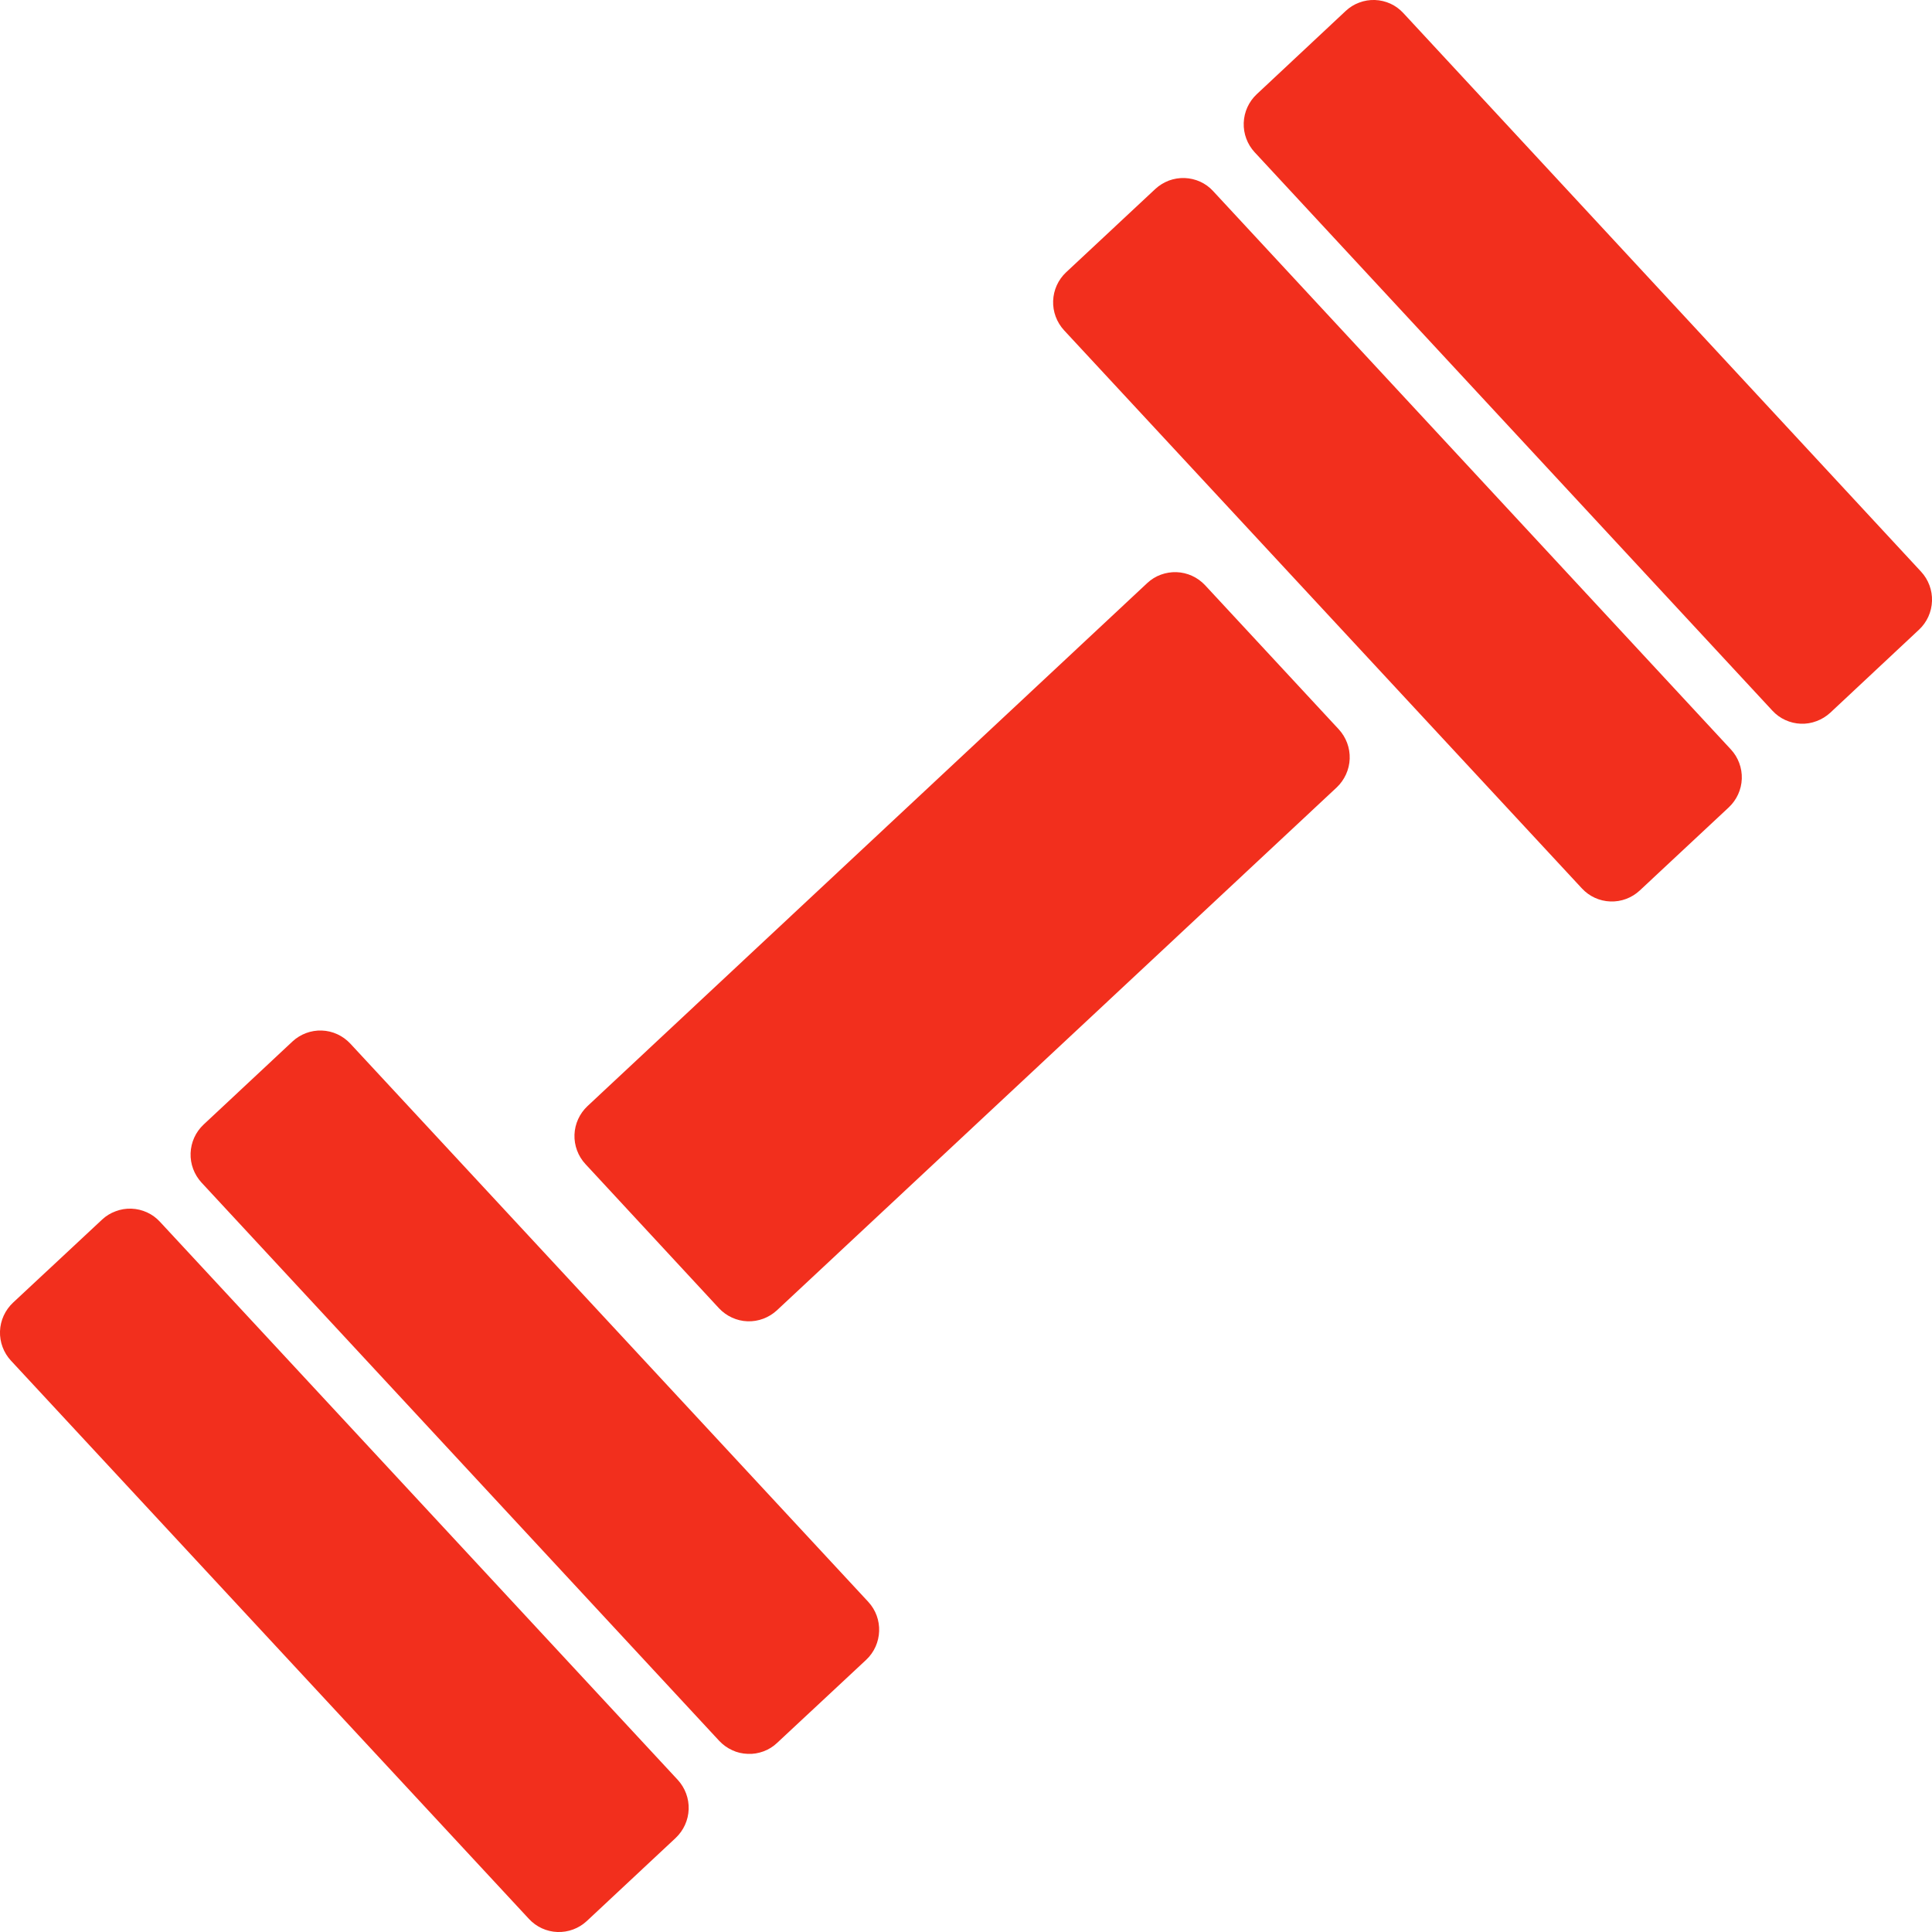
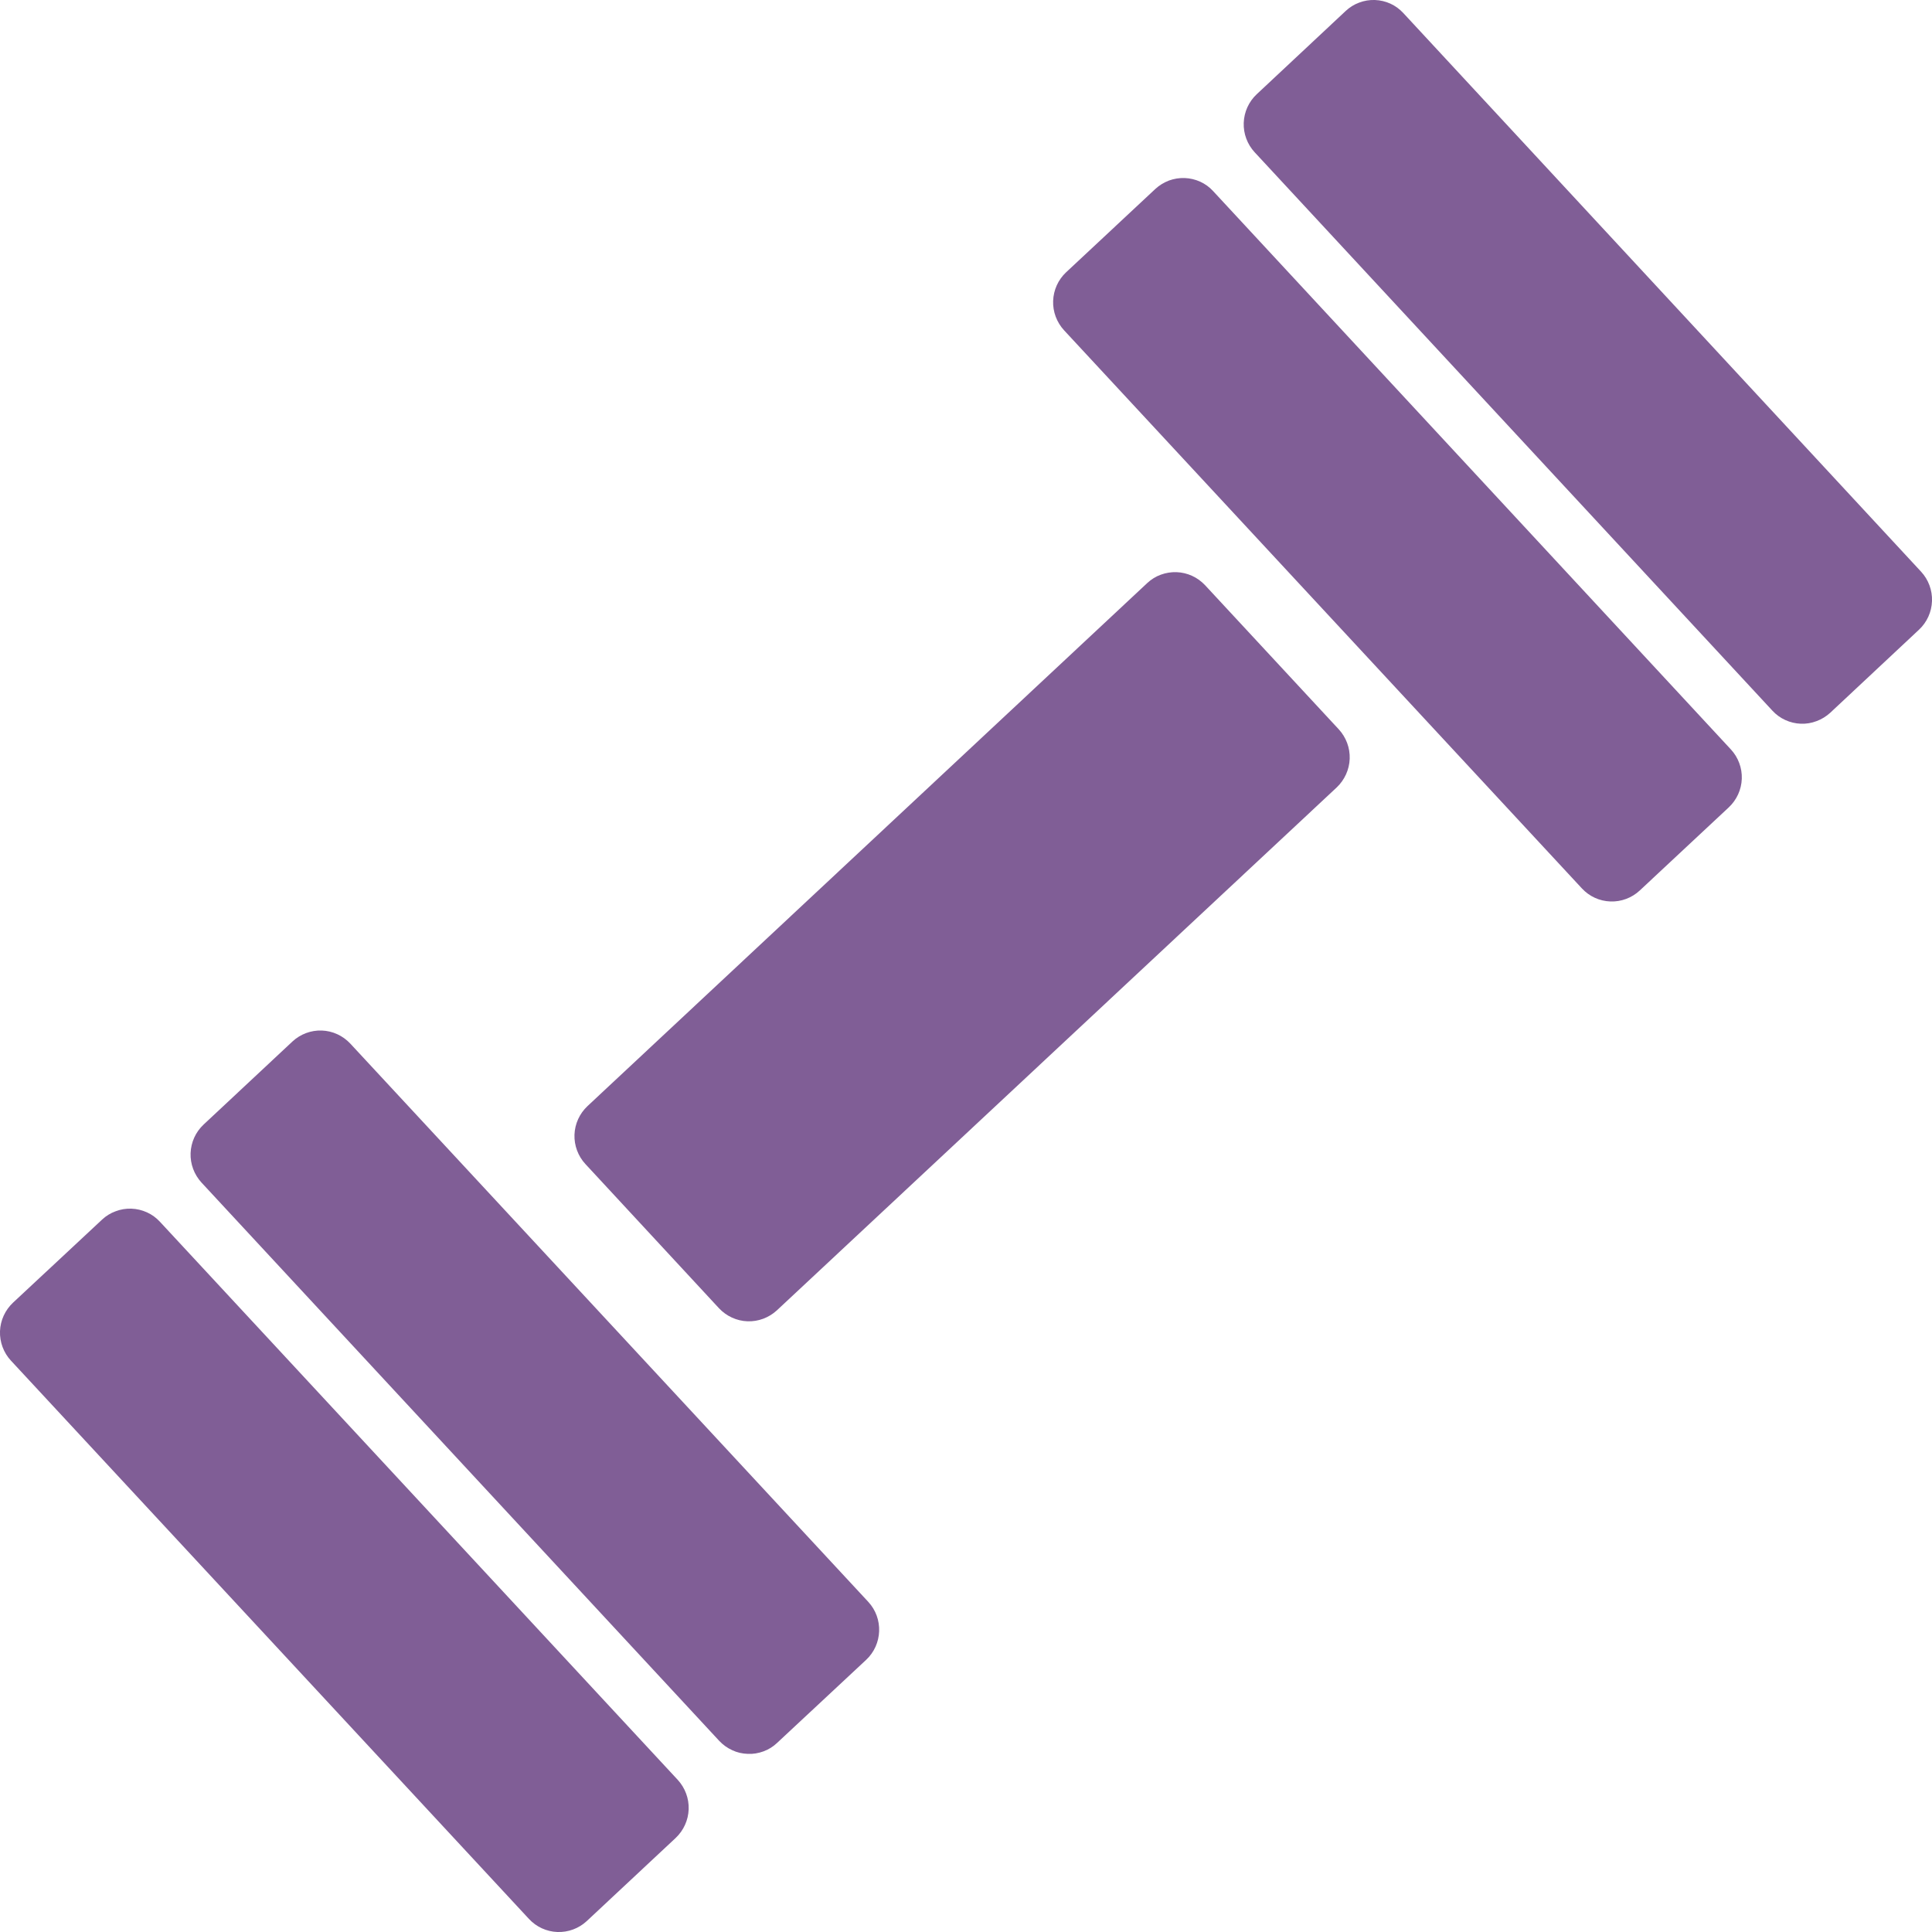
<svg xmlns="http://www.w3.org/2000/svg" width="20" height="20" viewBox="0 0 20 20" fill="none">
-   <path d="M7.016 18.425C7.092 18.508 7.133 18.617 7.129 18.73C7.125 18.842 7.077 18.948 6.995 19.026L6.074 19.887C5.992 19.963 5.883 20.004 5.77 20C5.658 19.996 5.552 19.947 5.476 19.865L0.113 14.085C0.037 14.003 -0.004 13.893 0 13.781C0.004 13.668 0.053 13.562 0.135 13.485L1.057 12.625C1.097 12.587 1.145 12.558 1.197 12.539C1.249 12.519 1.305 12.51 1.36 12.512C1.416 12.514 1.47 12.527 1.521 12.55C1.572 12.573 1.617 12.606 1.655 12.647L7.016 18.425ZM13.859 7.55C13.935 7.633 13.976 7.742 13.972 7.855C13.968 7.967 13.919 8.074 13.838 8.151L8.042 13.565C7.959 13.641 7.85 13.682 7.738 13.678C7.626 13.674 7.52 13.625 7.443 13.543L6.06 12.05C5.984 11.968 5.943 11.858 5.947 11.746C5.951 11.633 6 11.527 6.082 11.45L11.876 6.036C11.917 5.998 11.964 5.968 12.017 5.949C12.069 5.93 12.124 5.921 12.18 5.923C12.235 5.925 12.29 5.938 12.34 5.961C12.391 5.984 12.436 6.017 12.474 6.057L13.859 7.55ZM8.988 16.582C9.147 16.753 9.137 17.023 8.966 17.183L8.044 18.043C8.004 18.081 7.956 18.111 7.904 18.13C7.852 18.149 7.796 18.159 7.741 18.156C7.685 18.154 7.63 18.142 7.58 18.118C7.529 18.095 7.484 18.062 7.446 18.022L2.086 12.242C2.01 12.159 1.969 12.05 1.973 11.938C1.977 11.825 2.025 11.719 2.107 11.642L3.028 10.781C3.11 10.705 3.219 10.664 3.331 10.668C3.444 10.672 3.549 10.721 3.626 10.803L8.988 16.582ZM17.918 7.758C17.994 7.84 18.035 7.95 18.031 8.062C18.027 8.175 17.978 8.281 17.896 8.358L16.974 9.219C16.892 9.295 16.783 9.336 16.671 9.332C16.558 9.328 16.453 9.28 16.376 9.197L11.015 3.419C10.939 3.336 10.898 3.227 10.902 3.115C10.906 3.002 10.954 2.896 11.036 2.819L11.96 1.956C12.001 1.918 12.049 1.889 12.101 1.869C12.153 1.85 12.208 1.841 12.264 1.843C12.319 1.845 12.374 1.858 12.425 1.881C12.475 1.904 12.521 1.937 12.558 1.978L17.918 7.758ZM19.887 5.918C19.963 6 20.004 6.11 20 6.222C19.996 6.335 19.948 6.441 19.866 6.518L18.946 7.379C18.905 7.416 18.857 7.446 18.805 7.465C18.753 7.485 18.698 7.494 18.642 7.492C18.587 7.49 18.532 7.477 18.482 7.454C18.431 7.431 18.386 7.398 18.348 7.357L12.988 1.576C12.912 1.494 12.871 1.384 12.875 1.272C12.879 1.159 12.927 1.053 13.009 0.976L13.93 0.114C13.97 0.076 14.018 0.046 14.07 0.027C14.122 0.007 14.178 -0.002 14.233 0C14.289 0.002 14.343 0.015 14.394 0.038C14.444 0.061 14.489 0.094 14.527 0.135L19.887 5.918Z" fill="#F22F1D" />
+   <path d="M7.016 18.425C7.092 18.508 7.133 18.617 7.129 18.73C7.125 18.842 7.077 18.948 6.995 19.026L6.074 19.887C5.992 19.963 5.883 20.004 5.77 20C5.658 19.996 5.552 19.947 5.476 19.865L0.113 14.085C0.037 14.003 -0.004 13.893 0 13.781C0.004 13.668 0.053 13.562 0.135 13.485L1.057 12.625C1.097 12.587 1.145 12.558 1.197 12.539C1.249 12.519 1.305 12.51 1.36 12.512C1.416 12.514 1.47 12.527 1.521 12.55C1.572 12.573 1.617 12.606 1.655 12.647L7.016 18.425ZM13.859 7.55C13.935 7.633 13.976 7.742 13.972 7.855C13.968 7.967 13.919 8.074 13.838 8.151L8.042 13.565C7.959 13.641 7.85 13.682 7.738 13.678C7.626 13.674 7.52 13.625 7.443 13.543L6.06 12.05C5.984 11.968 5.943 11.858 5.947 11.746C5.951 11.633 6 11.527 6.082 11.45L11.876 6.036C11.917 5.998 11.964 5.968 12.017 5.949C12.069 5.93 12.124 5.921 12.18 5.923C12.235 5.925 12.29 5.938 12.34 5.961C12.391 5.984 12.436 6.017 12.474 6.057L13.859 7.55ZM8.988 16.582C9.147 16.753 9.137 17.023 8.966 17.183L8.044 18.043C8.004 18.081 7.956 18.111 7.904 18.13C7.852 18.149 7.796 18.159 7.741 18.156C7.685 18.154 7.63 18.142 7.58 18.118C7.529 18.095 7.484 18.062 7.446 18.022L2.086 12.242C2.01 12.159 1.969 12.05 1.973 11.938C1.977 11.825 2.025 11.719 2.107 11.642L3.028 10.781C3.11 10.705 3.219 10.664 3.331 10.668C3.444 10.672 3.549 10.721 3.626 10.803L8.988 16.582ZM17.918 7.758C17.994 7.84 18.035 7.95 18.031 8.062C18.027 8.175 17.978 8.281 17.896 8.358L16.974 9.219C16.892 9.295 16.783 9.336 16.671 9.332C16.558 9.328 16.453 9.28 16.376 9.197L11.015 3.419C10.939 3.336 10.898 3.227 10.902 3.115C10.906 3.002 10.954 2.896 11.036 2.819L11.96 1.956C12.001 1.918 12.049 1.889 12.101 1.869C12.153 1.85 12.208 1.841 12.264 1.843C12.319 1.845 12.374 1.858 12.425 1.881C12.475 1.904 12.521 1.937 12.558 1.978L17.918 7.758ZM19.887 5.918C19.963 6 20.004 6.11 20 6.222C19.996 6.335 19.948 6.441 19.866 6.518L18.946 7.379C18.905 7.416 18.857 7.446 18.805 7.465C18.753 7.485 18.698 7.494 18.642 7.492C18.587 7.49 18.532 7.477 18.482 7.454C18.431 7.431 18.386 7.398 18.348 7.357L12.988 1.576C12.912 1.494 12.871 1.384 12.875 1.272C12.879 1.159 12.927 1.053 13.009 0.976L13.93 0.114C13.97 0.076 14.018 0.046 14.07 0.027C14.122 0.007 14.178 -0.002 14.233 0C14.289 0.002 14.343 0.015 14.394 0.038C14.444 0.061 14.489 0.094 14.527 0.135L19.887 5.918Z" fill="#805E96" />
</svg>
